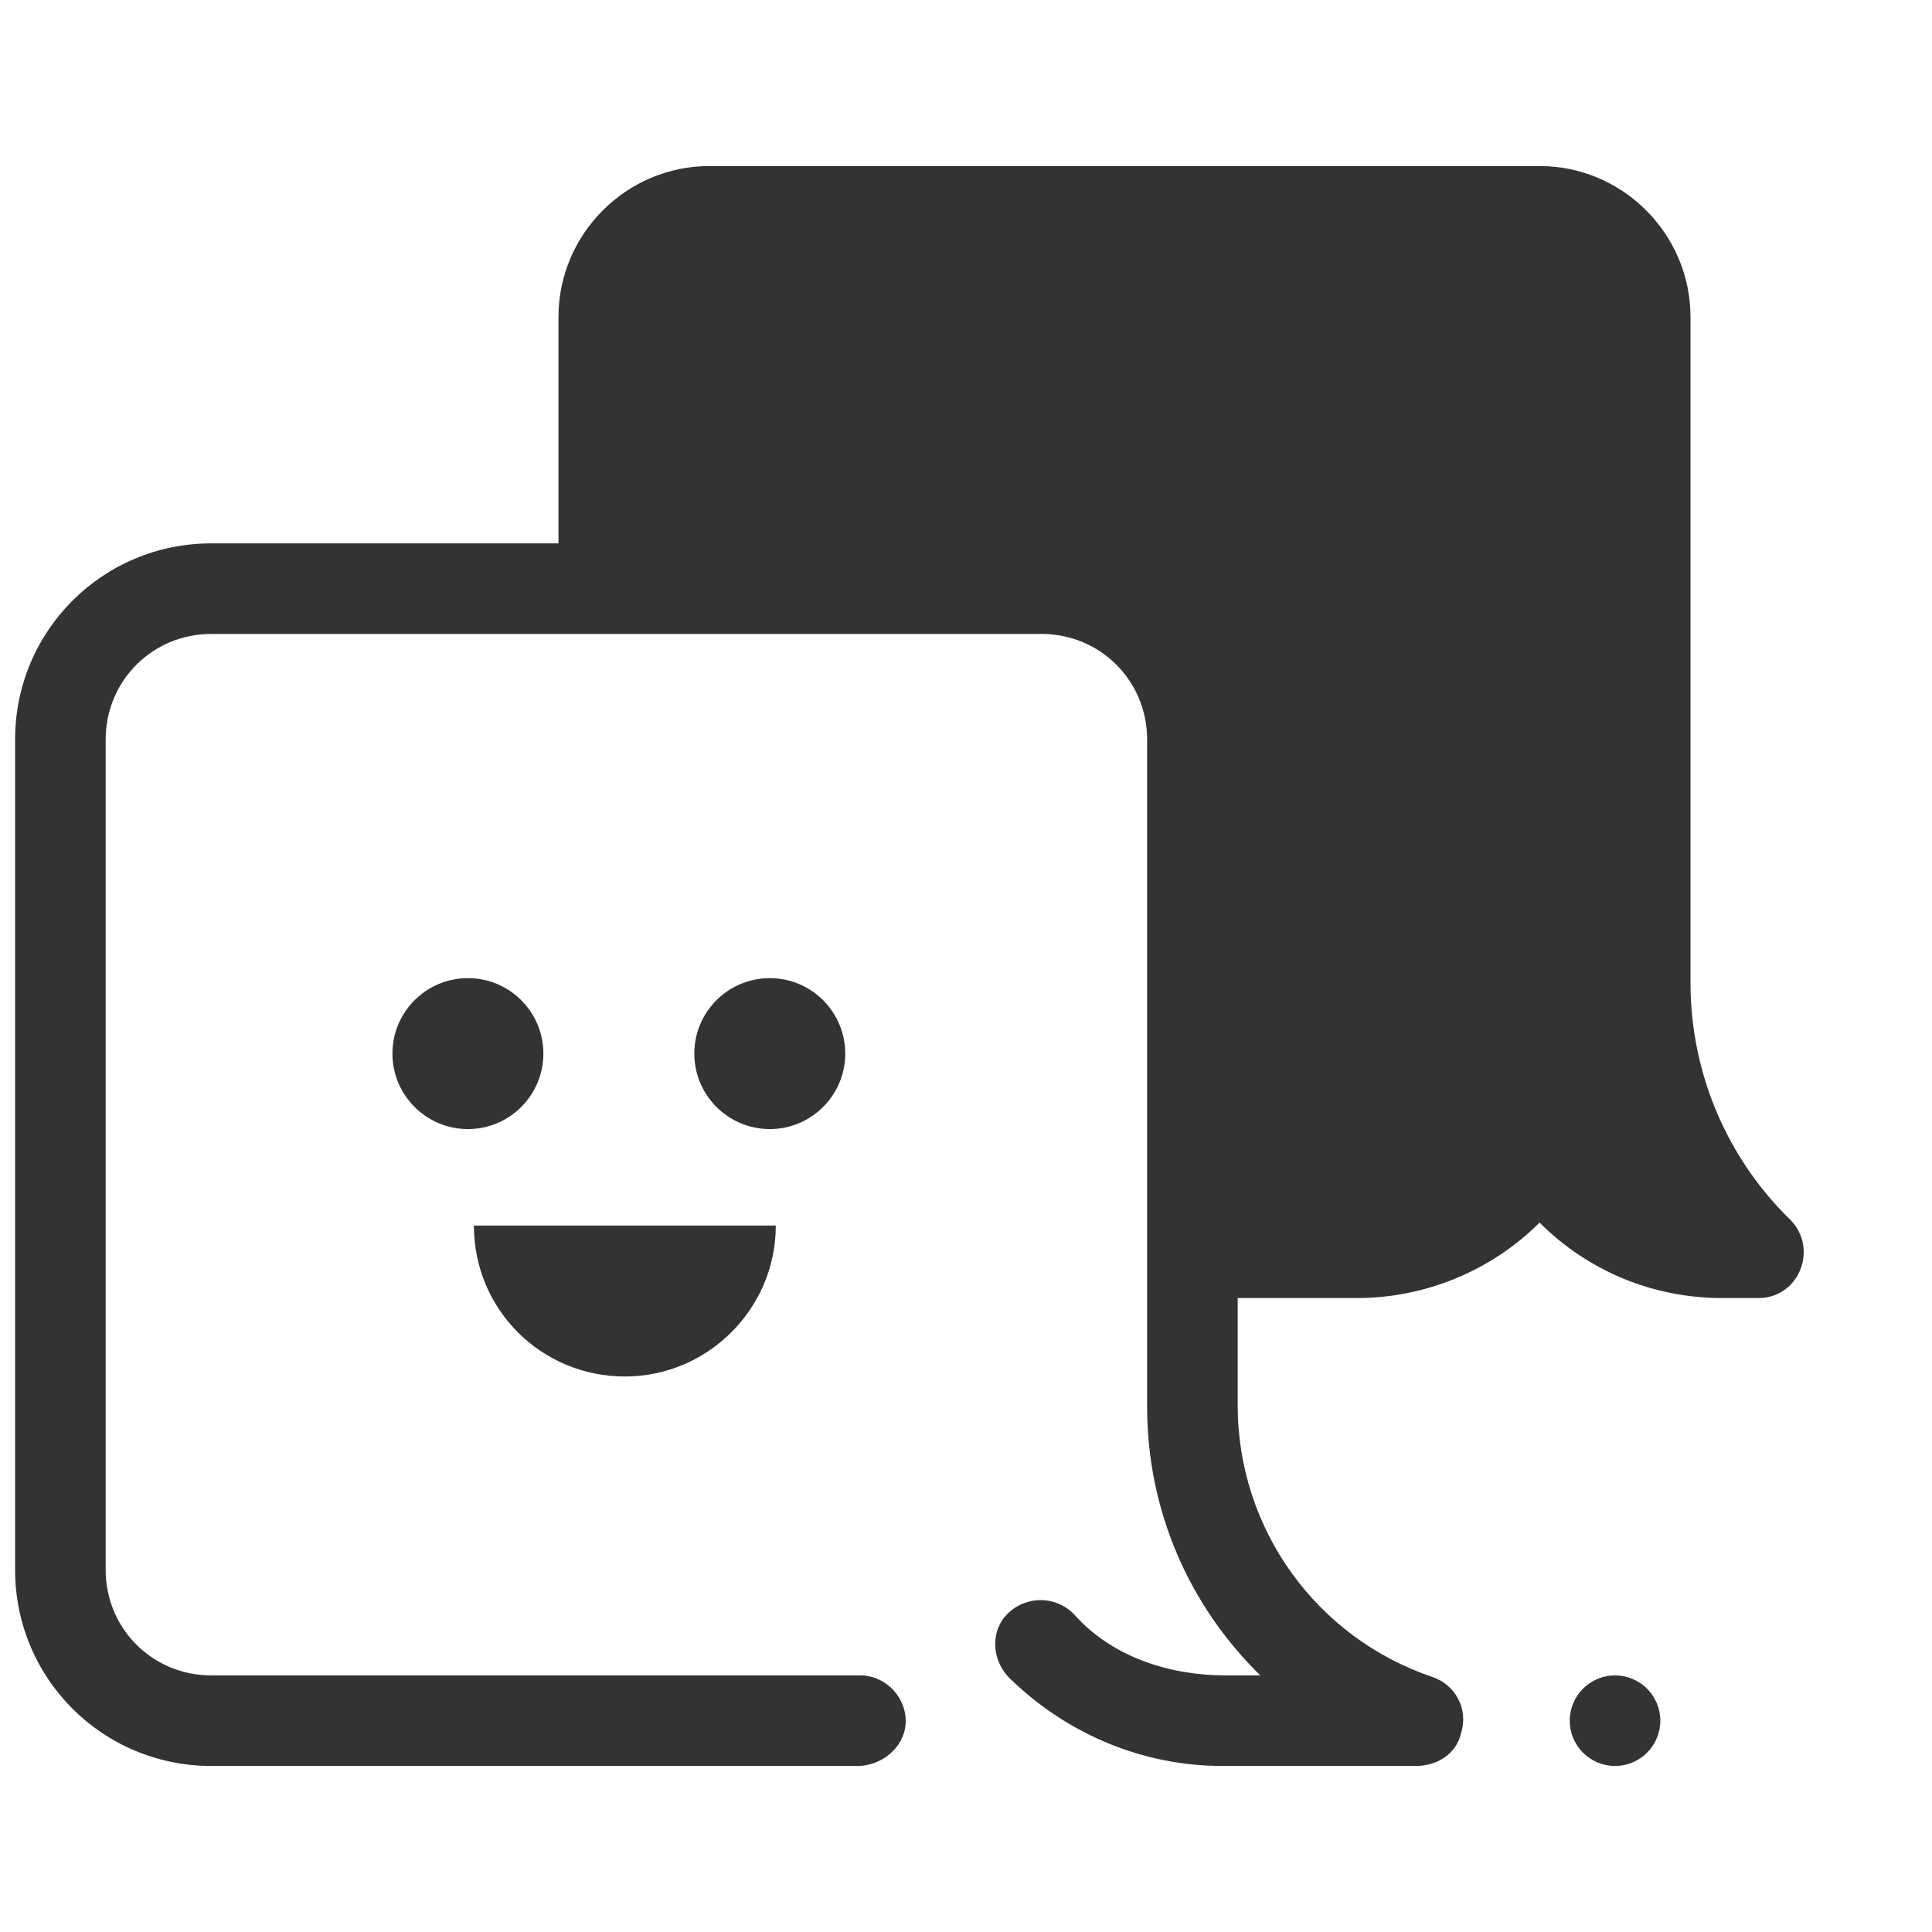
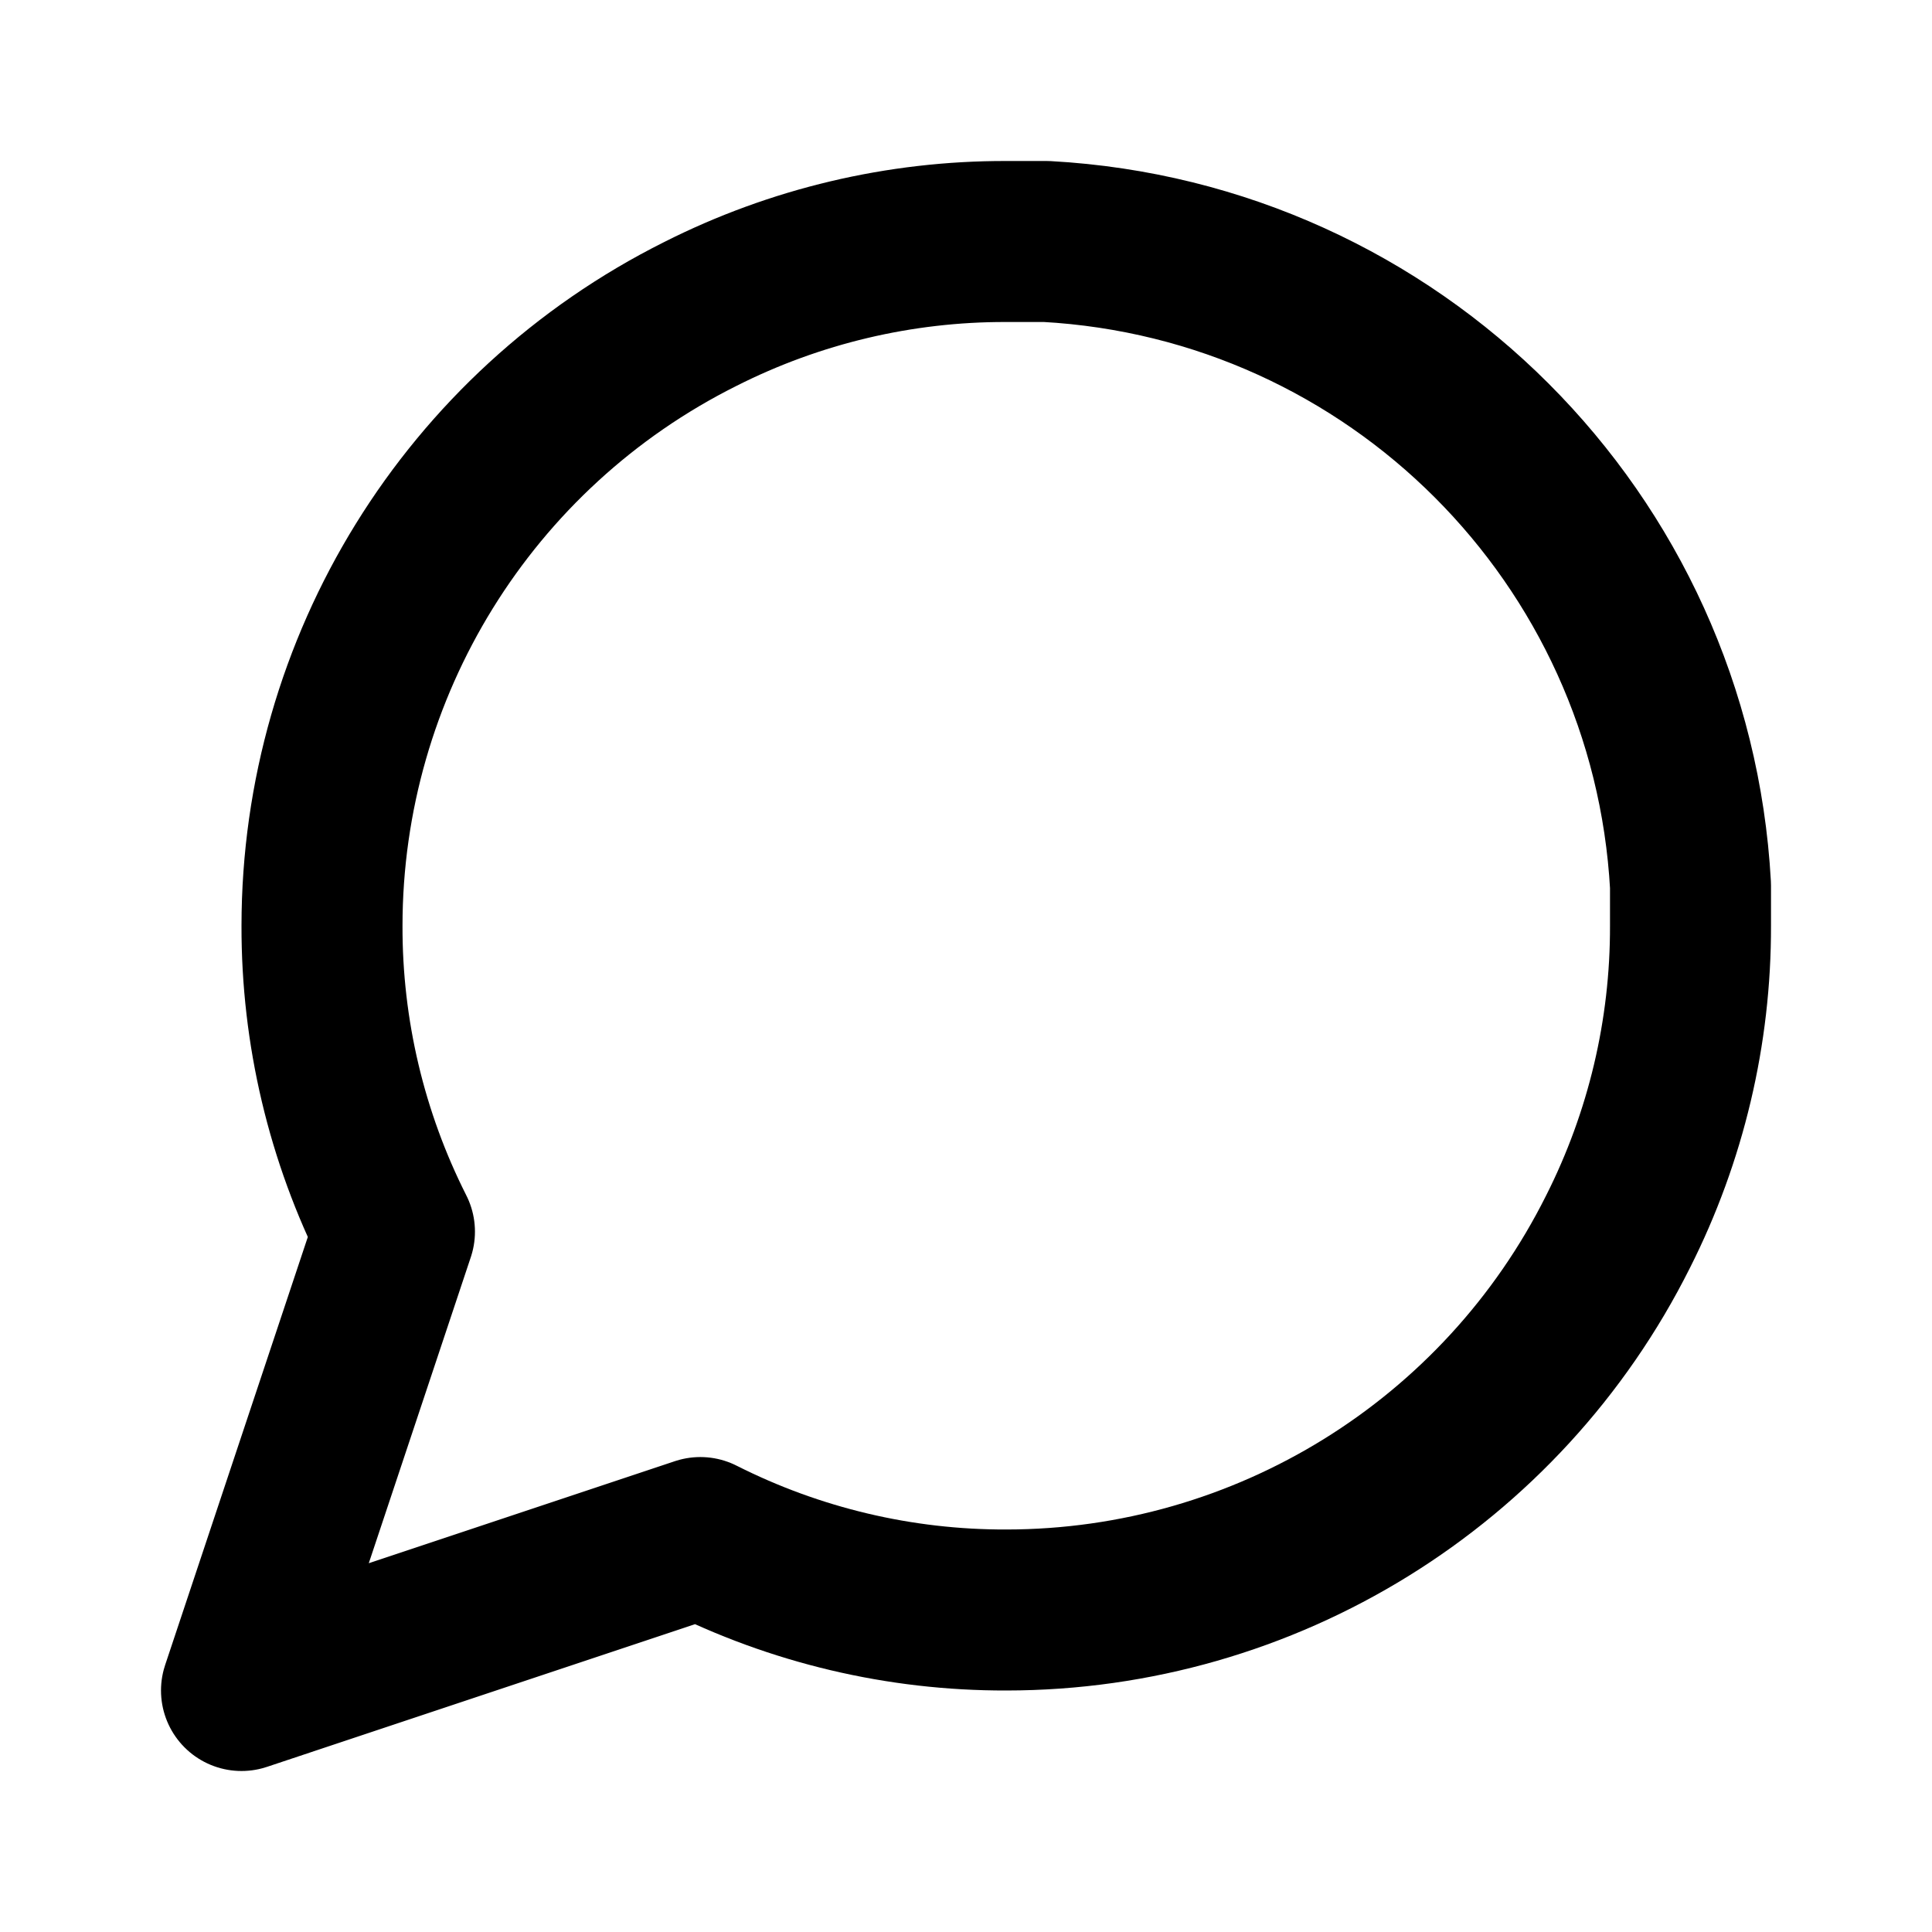
- <svg xmlns="http://www.w3.org/2000/svg" width="64pt" height="64pt" viewBox="0 0 64 64" version="1.1">
-   <g id="surface6064032">
-     <path style=" stroke:none;fill-rule:nonzero;fill:rgb(20%,20%,20%);fill-opacity:1;" d="M 23.5 5.5 C 20.75 5.5 18.5 7.75 18.5 10.5 L 18.5 18 L 7 18 C 3.398 18 0.5 20.898 0.5 24.5 L 0.5 52 C 0.5 55.602 3.398 58.5 7 58.5 L 28.402 58.5 C 29.199 58.5 29.949 57.898 30 57.098 C 30.051 56.25 29.352 55.5 28.5 55.5 L 7 55.5 C 5.051 55.5 3.5 53.949 3.5 52 L 3.5 24.5 C 3.5 22.551 5.051 21 7 21 L 34.5 21 C 36.449 21 38 22.551 38 24.5 L 38 46.598 C 38 50.051 39.398 53.199 41.75 55.5 L 40.602 55.5 C 38.75 55.5 36.852 54.898 35.602 53.5 C 34.949 52.801 33.852 52.852 33.25 53.598 C 32.801 54.199 32.898 55.051 33.449 55.598 C 35.352 57.449 37.852 58.5 40.5 58.5 L 46.902 58.5 C 47.602 58.5 48.25 58.102 48.402 57.402 C 48.652 56.602 48.199 55.801 47.449 55.551 C 43.602 54.25 41 50.648 41 46.551 L 41 43 L 44.949 43 C 47.199 43 49.398 42.102 51 40.5 C 52.602 42.102 54.75 43 57.051 43 L 58.25 43 C 59.602 43 60.25 41.352 59.301 40.402 C 57.25 38.402 56 35.602 56 32.551 L 56 10.5 C 56 7.75 53.75 5.5 51 5.5 Z M 15.5 32.402 C 14.121 32.402 13 33.52 13 34.902 C 13 36.281 14.121 37.402 15.5 37.402 C 16.879 37.402 18 36.281 18 34.902 C 18 33.52 16.879 32.402 15.5 32.402 Z M 25.5 32.402 C 24.121 32.402 23 33.52 23 34.902 C 23 36.281 24.121 37.402 25.5 37.402 C 26.879 37.402 28 36.281 28 34.902 C 28 33.52 26.879 32.402 25.5 32.402 Z M 15.699 40.598 C 15.699 43.398 17.949 45.598 20.699 45.598 C 23.449 45.598 25.699 43.352 25.699 40.598 Z M 53.5 55.5 C 52.672 55.5 52 56.172 52 57 C 52 57.828 52.672 58.5 53.5 58.5 C 54.328 58.5 55 57.828 55 57 C 55 56.172 54.328 55.5 53.5 55.5 Z M 53.5 55.5 " />
-   </g>
+ <svg xmlns="http://www.w3.org/2000/svg" width="20" height="20" viewBox="0 0 24 24" fill="none" stroke="currentColor" stroke-width="2" stroke-linecap="round" stroke-linejoin="round" class="feather feather-message-circle">
+   <path d="M21 11.5a8.38 8.38 0 0 1-.9 3.8 8.5 8.5 0 0 1-7.6 4.7 8.38 8.38 0 0 1-3.8-.9L3 21l1.9-5.7a8.38 8.38 0 0 1-.9-3.8 8.5 8.5 0 0 1 4.7-7.6 8.38 8.38 0 0 1 3.8-.9h.5a8.48 8.48 0 0 1 8 8v.5z" />
</svg>
